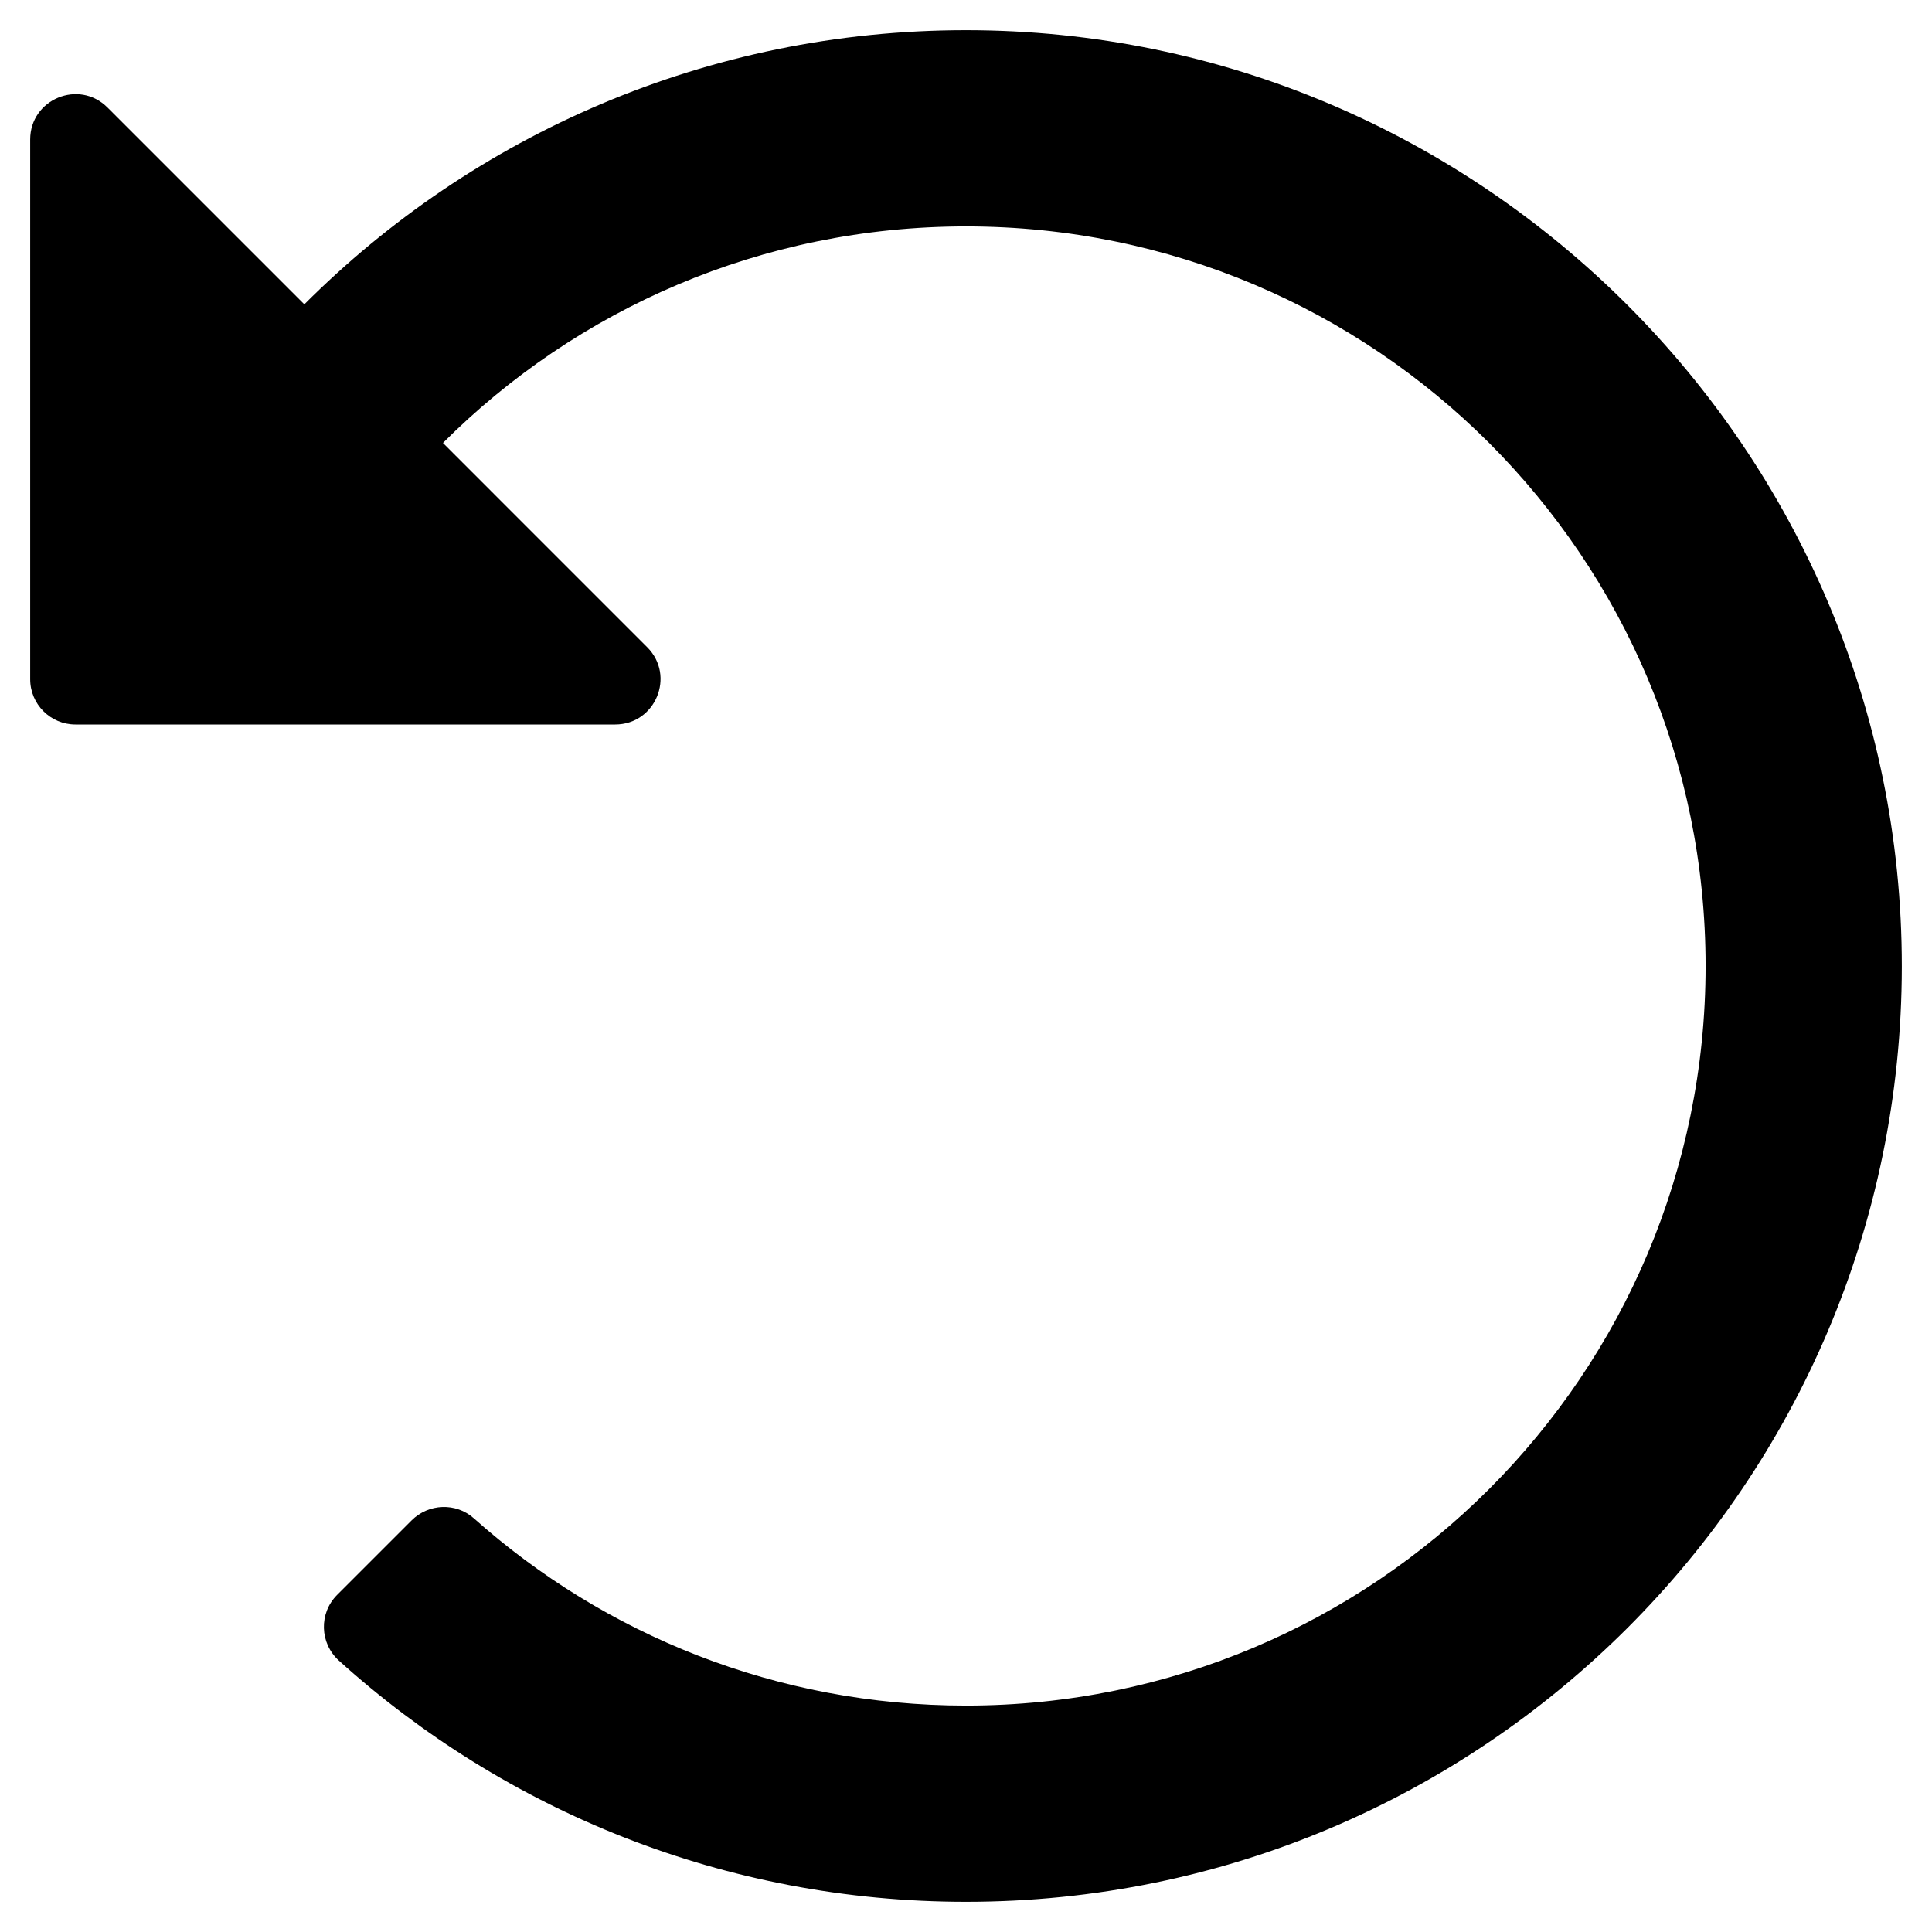
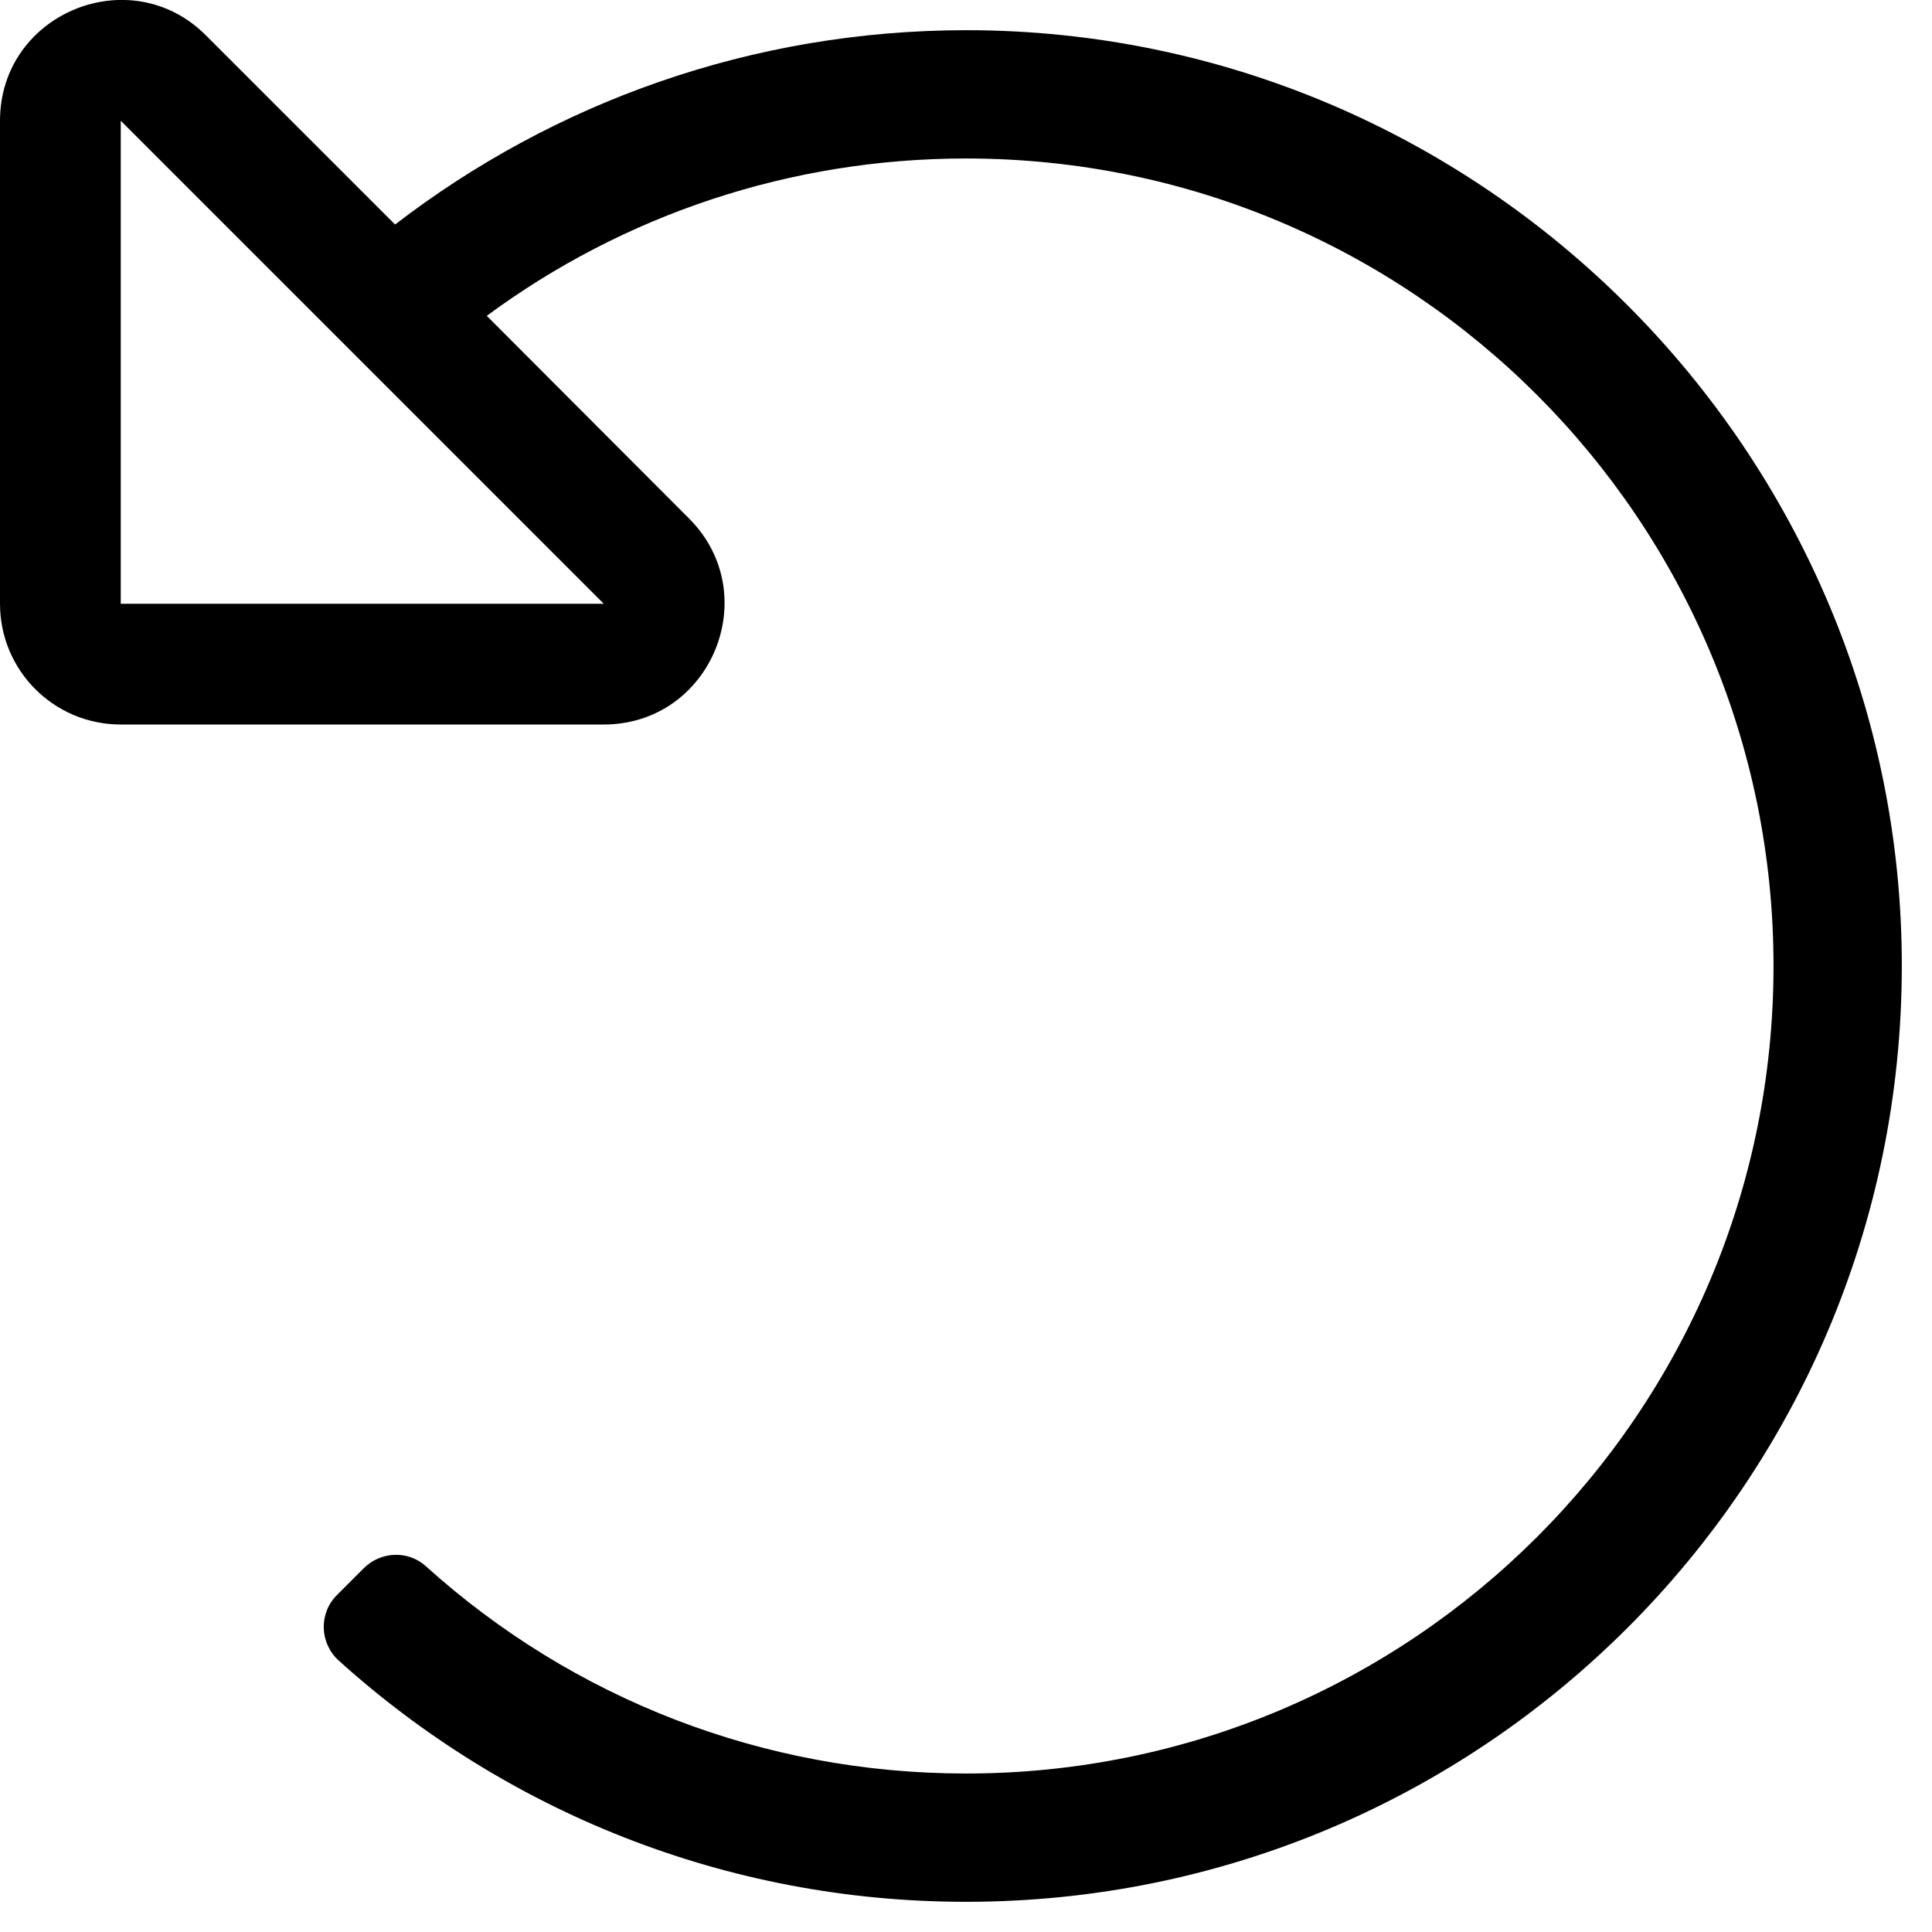
<svg xmlns="http://www.w3.org/2000/svg" viewBox="0 0 512 512">
-   <path d="M28.485 28.485L80.65 80.65C125.525 35.767 187.515 8 255.999 8 392.66 8 504.1 119.525 504 256.185 503.9 393.067 392.905 504 256 504c-63.926 0-122.202-24.187-166.178-63.908-5.113-4.618-5.353-12.561-.482-17.433l19.738-19.738c4.498-4.498 11.753-4.785 16.501-.552C160.213 433.246 205.895 452 256 452c108.321 0 196-87.662 196-196 0-108.321-87.662-196-196-196-54.163 0-103.157 21.923-138.614 57.386l54.128 54.129c7.56 7.56 2.206 20.485-8.485 20.485H20c-6.627 0-12-5.373-12-12V36.971c0-10.691 12.926-16.045 20.485-8.486z" />
+   <path d="M256.2 8c-57 0-109.5 19.2-151.5 51.5L54.6 9.4C34.6-10.7 0 3.5 0 32v128c0 17.7 14.3 32 32 32h128c28.5 0 42.7-34.5 22.6-54.6L129 83.7C165.3 56.9 209.5 42 256 42c118.4 0 214 96 214 214 0 118.4-96 214-214 214-53.7 0-104.2-19.8-143.1-54.9-4.7-4.3-12-4-16.5.5l-7.1 7.1c-4.9 4.9-4.6 12.8.5 17.4 44 39.7 102.3 63.9 166.2 63.9 136.8 0 247.7-110.8 248-247.5S392.8 8.1 256.2 8zM160 160H32V32z" />
</svg>
